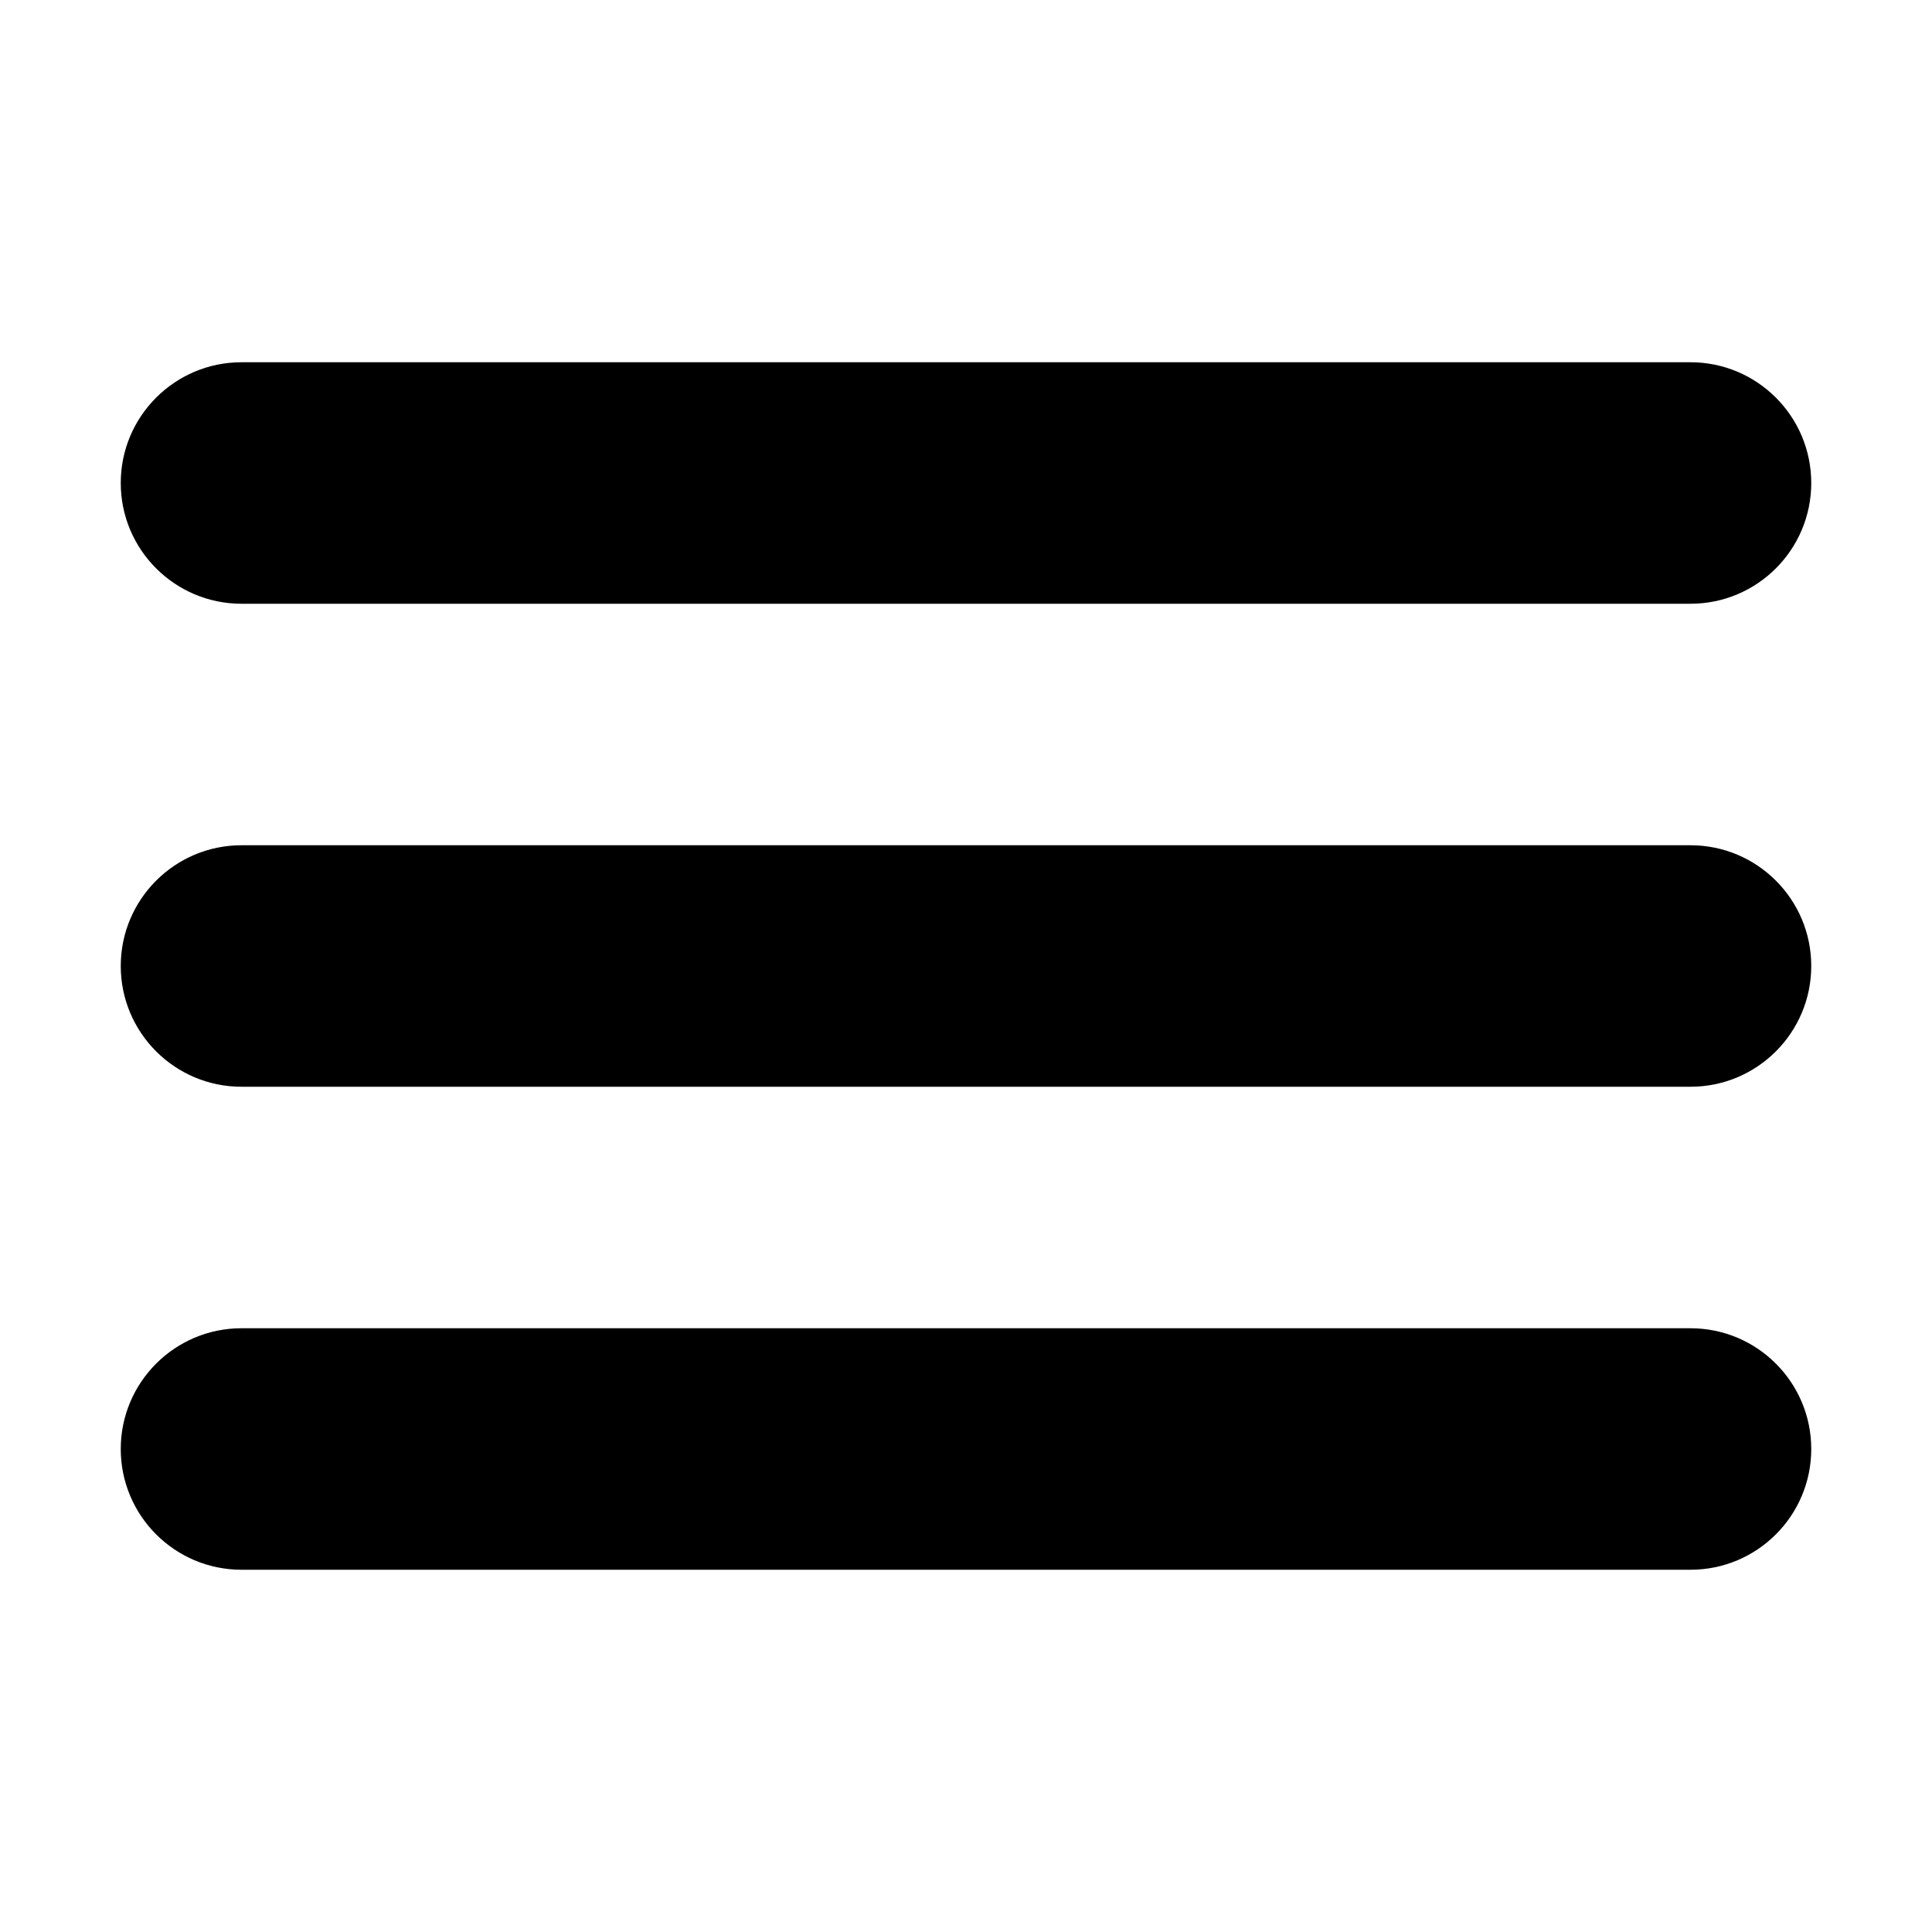
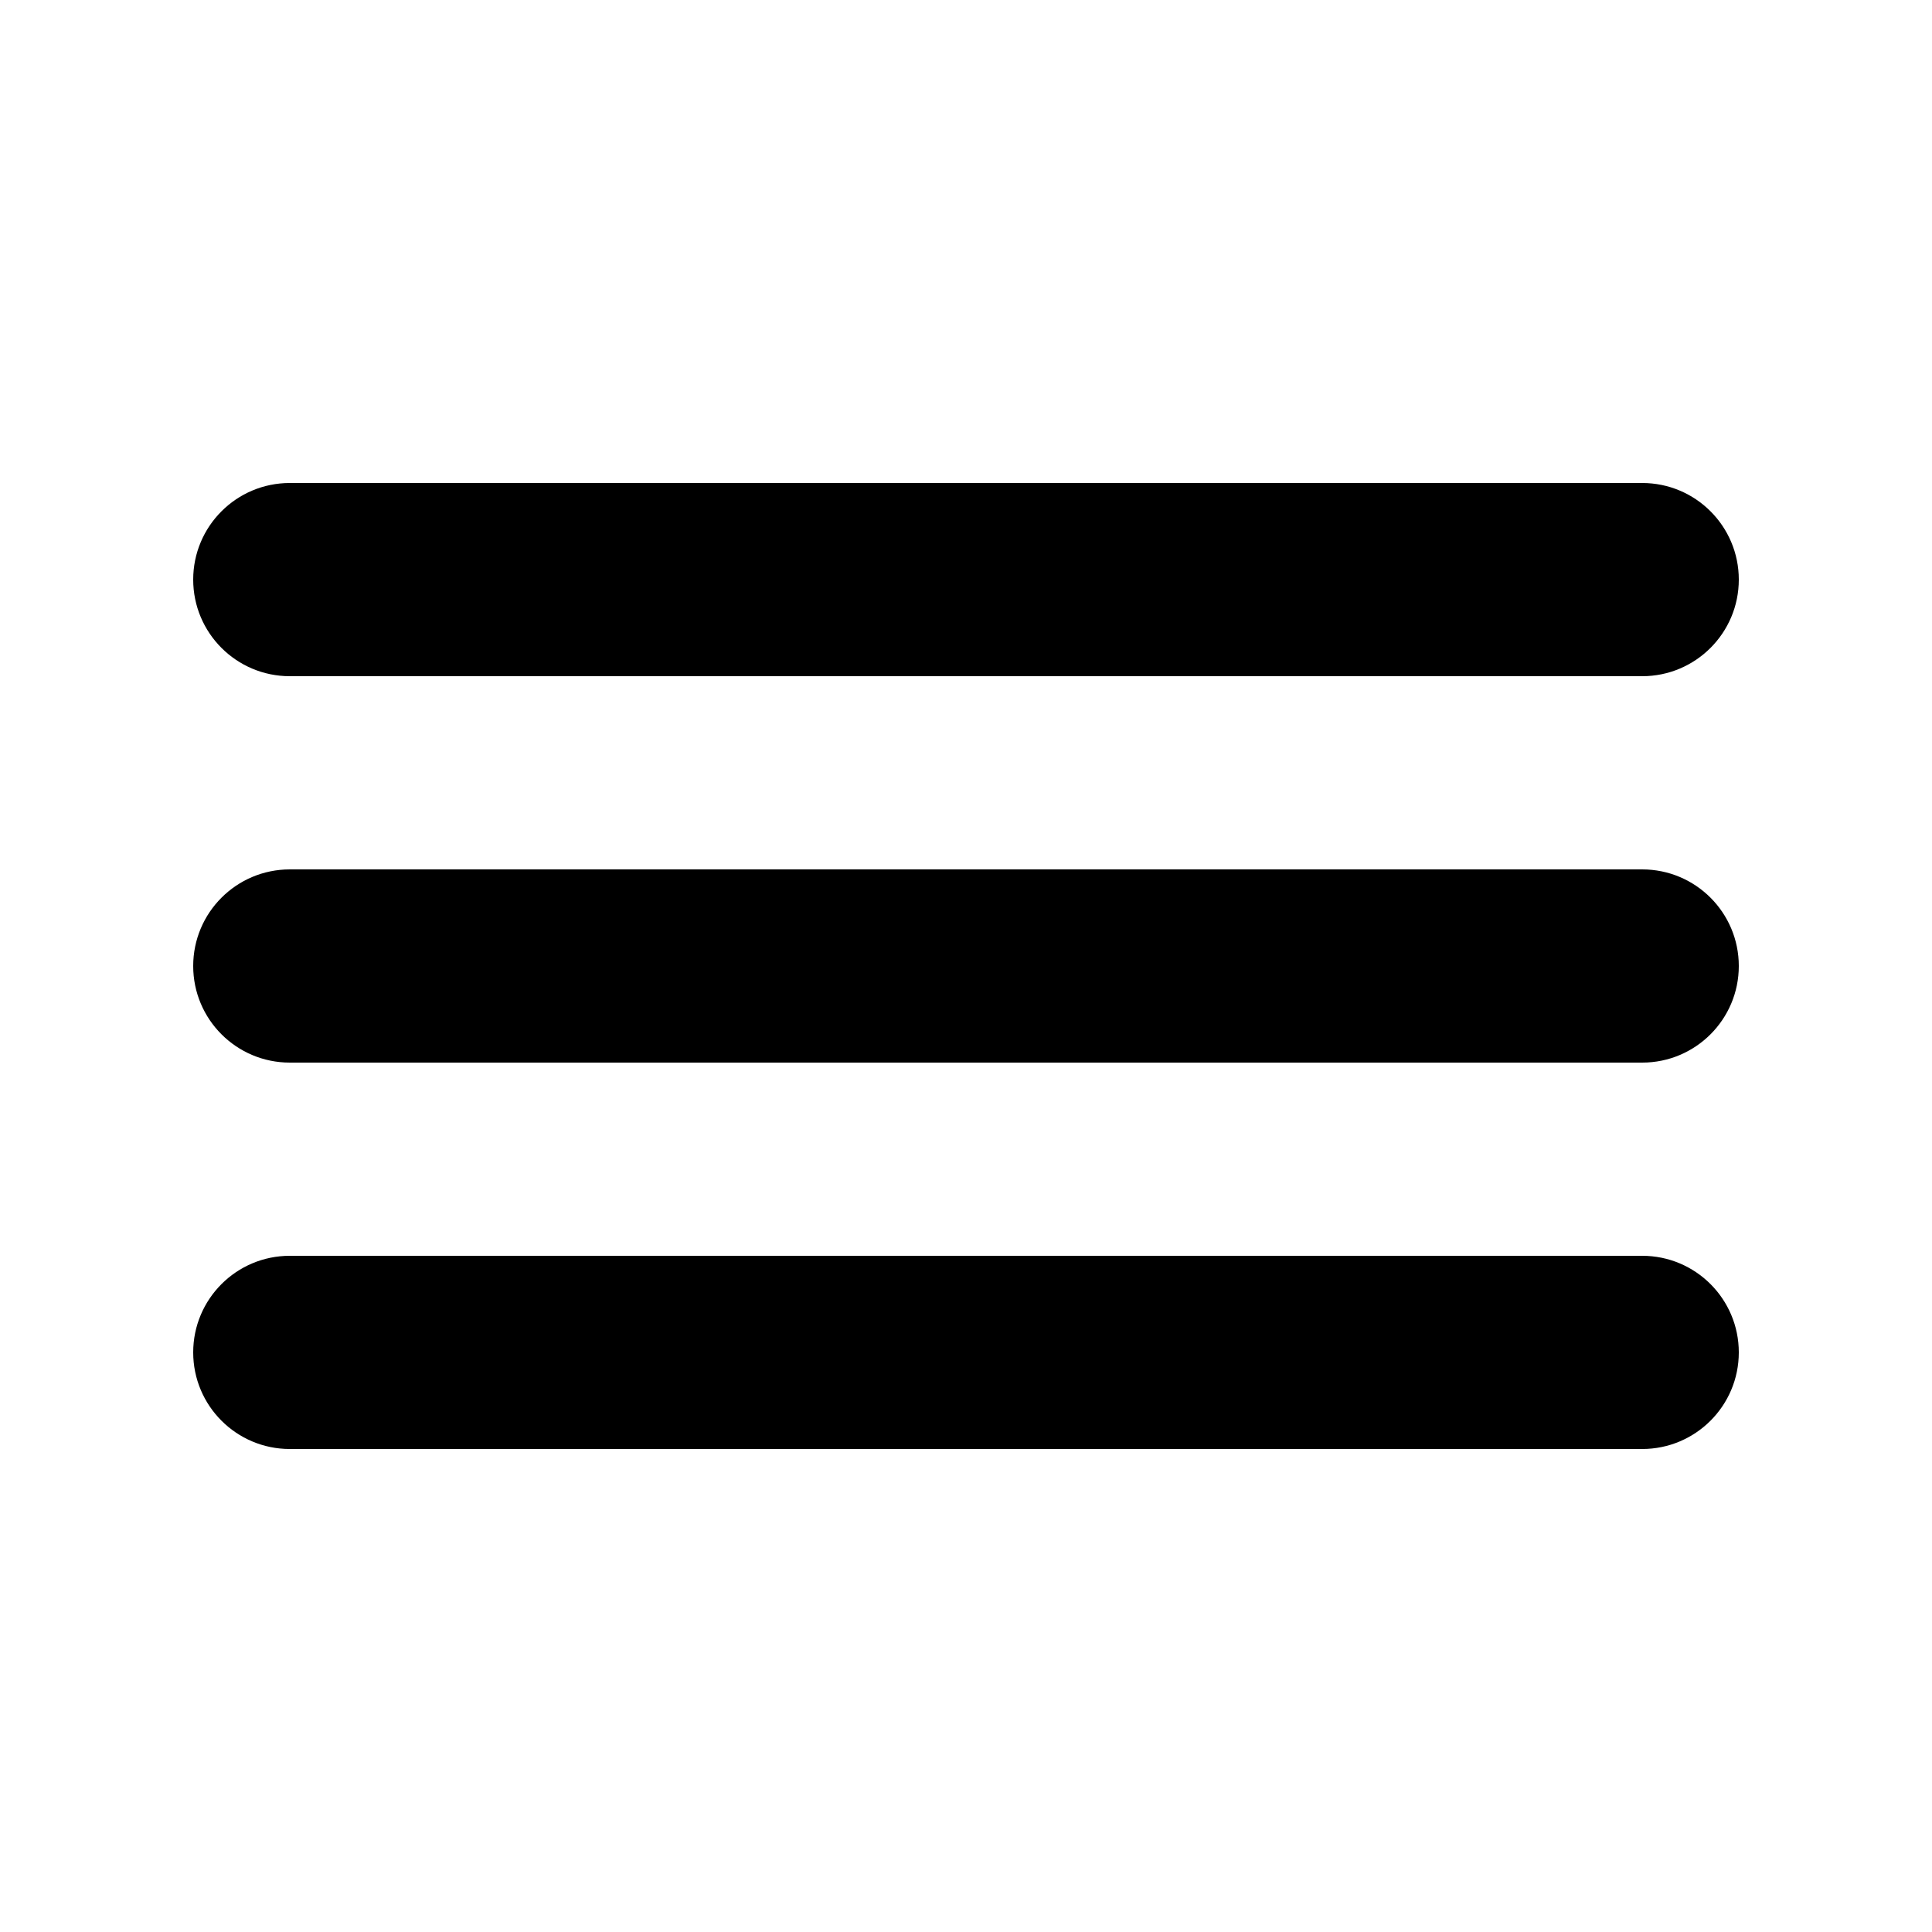
- <svg xmlns="http://www.w3.org/2000/svg" height="32px" viewBox="0 0 32 32" width="32px" xml:space="preserve">
-   <path d="M4,10h24c1.104,0,2-0.896,2-2s-0.896-2-2-2H4C2.896,6,2,6.896,2,8S2.896,10,4,10z M28,14H4c-1.104,0-2,0.896-2,2 s0.896,2,2,2h24c1.104,0,2-0.896,2-2S29.104,14,28,14z M28,22H4c-1.104,0-2,0.896-2,2s0.896,2,2,2h24c1.104,0,2-0.896,2-2 S29.104,22,28,22z" />
+ <svg class="hamburger" viewBox="0 0 100 100">
+   <rect class="line top" width="80" height="10" x="10" y="25" rx="5">
+         </rect>
+   <rect class="line middle" width="80" height="10" x="10" y="45" rx="5">
+         </rect>
+   <rect class="line bottom" width="80" height="10" x="10" y="65" rx="5">
+         </rect>
</svg>
